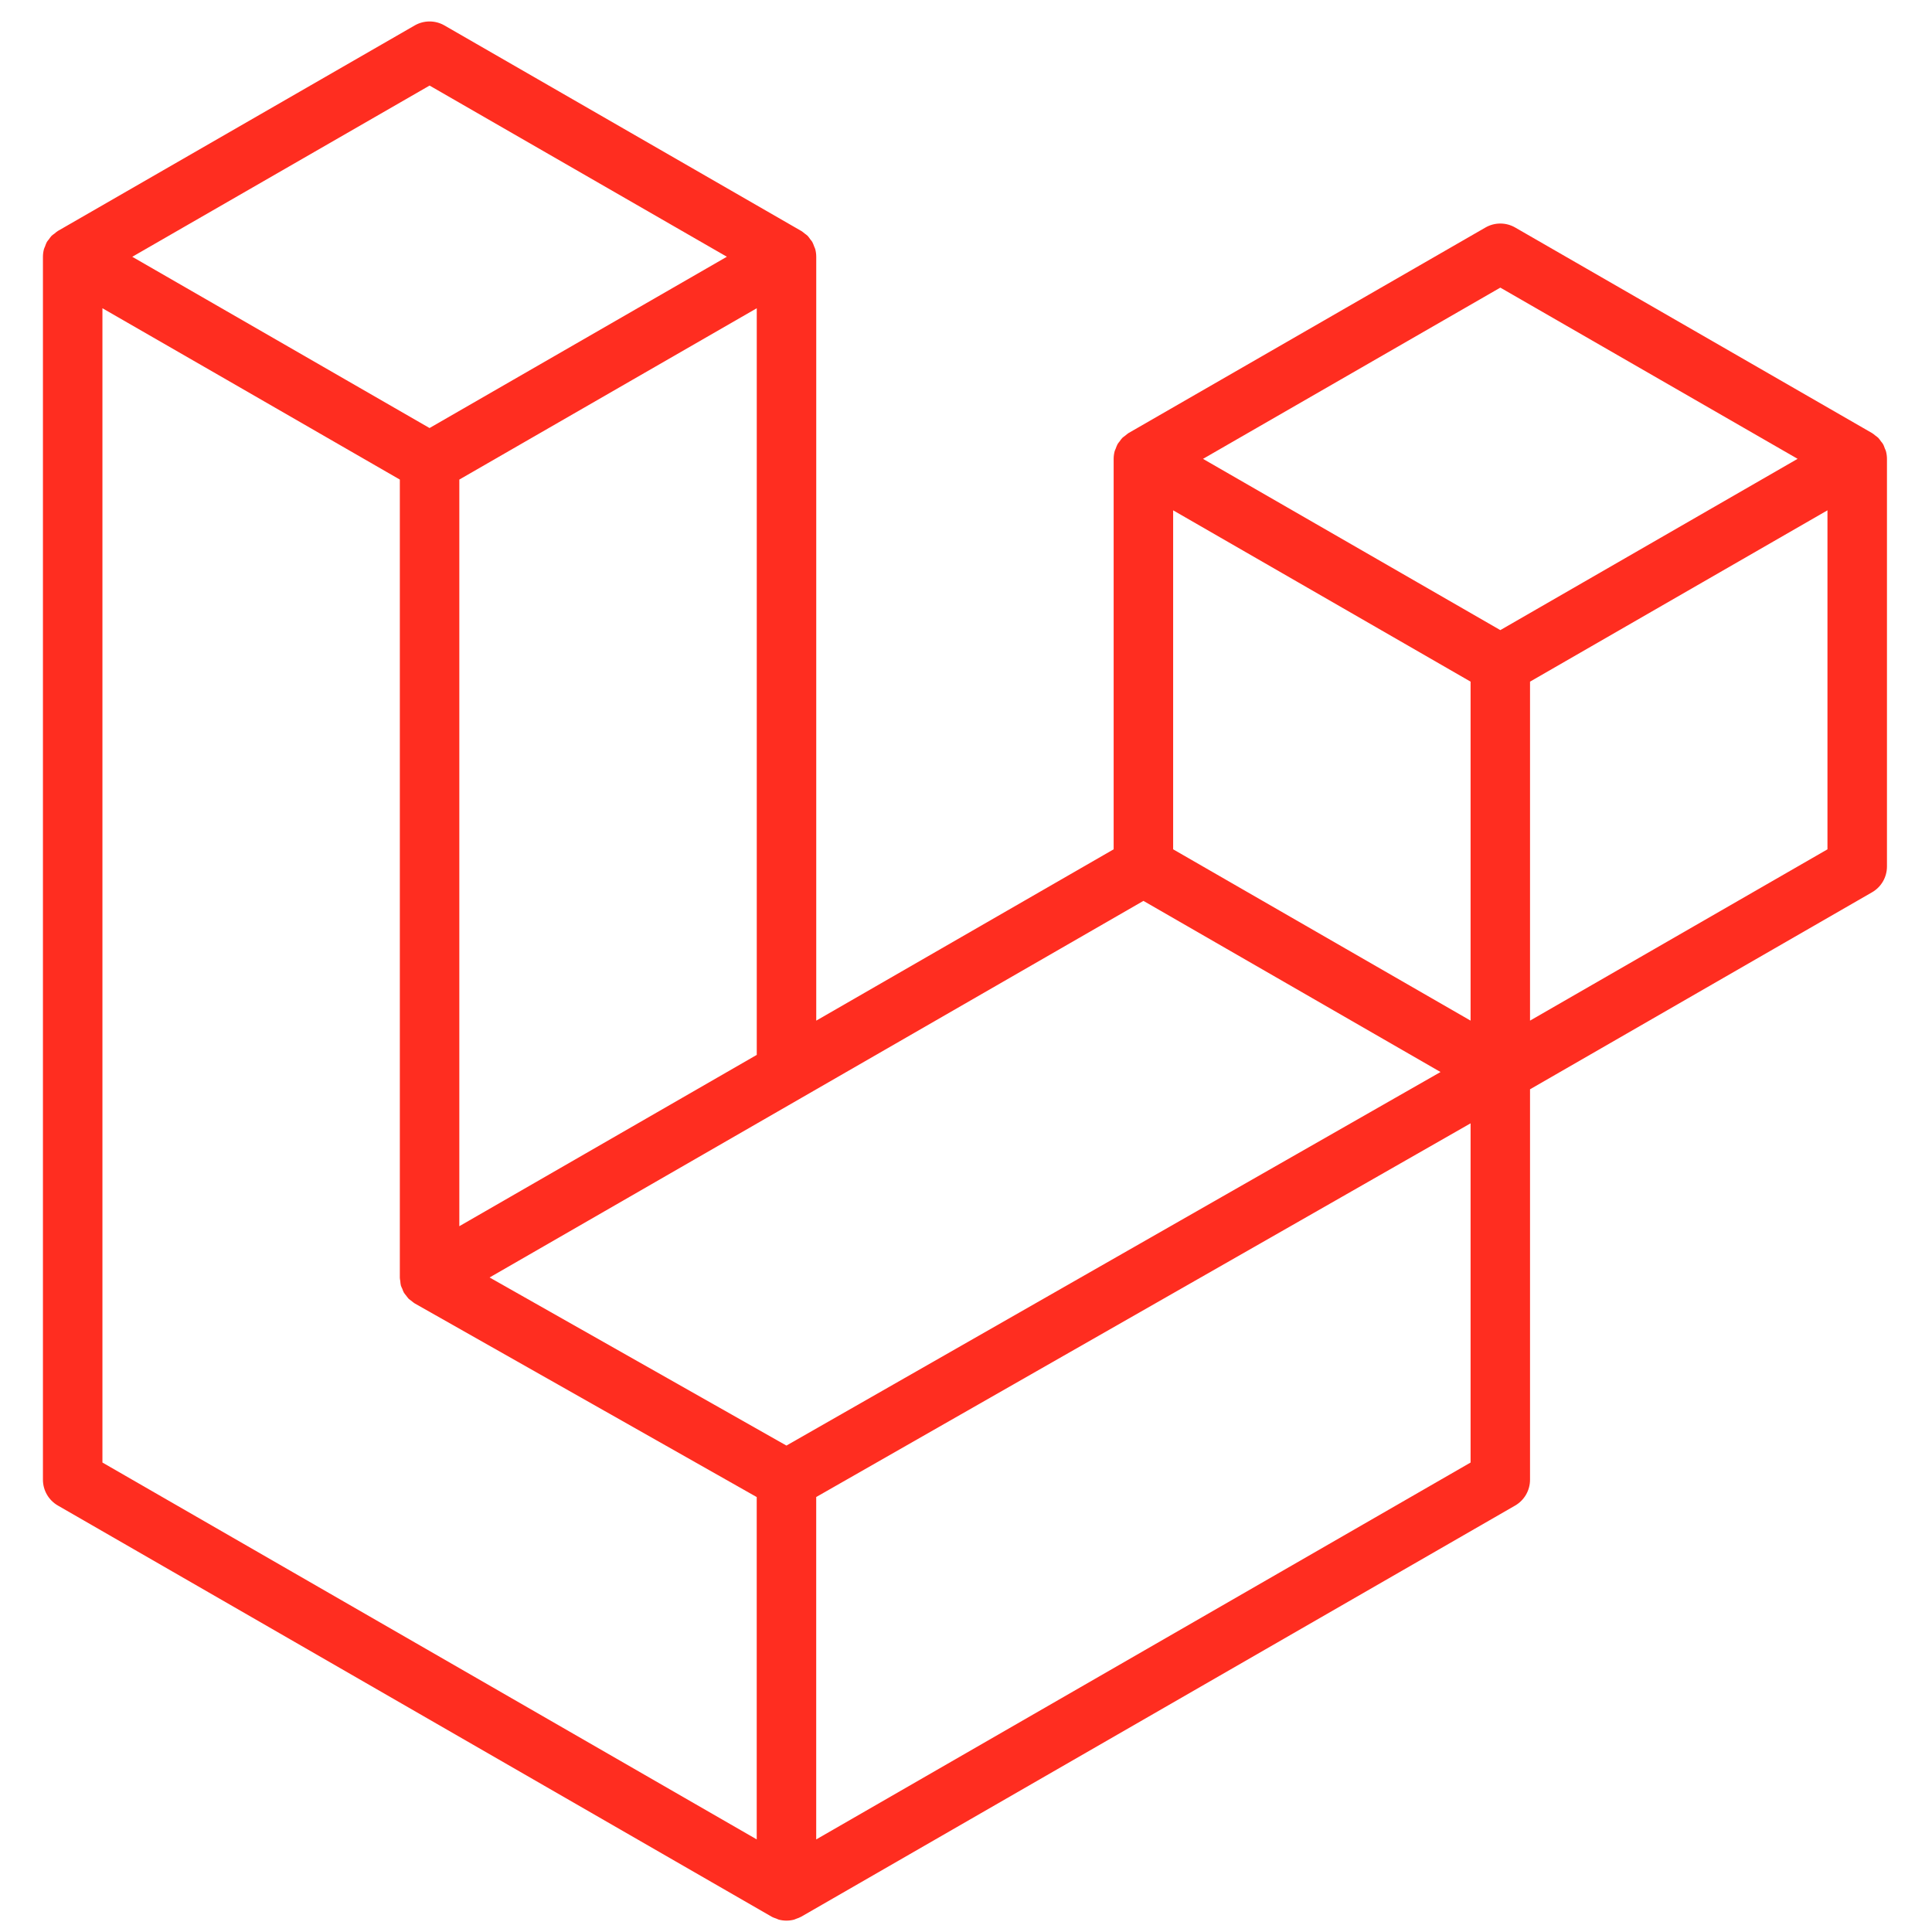
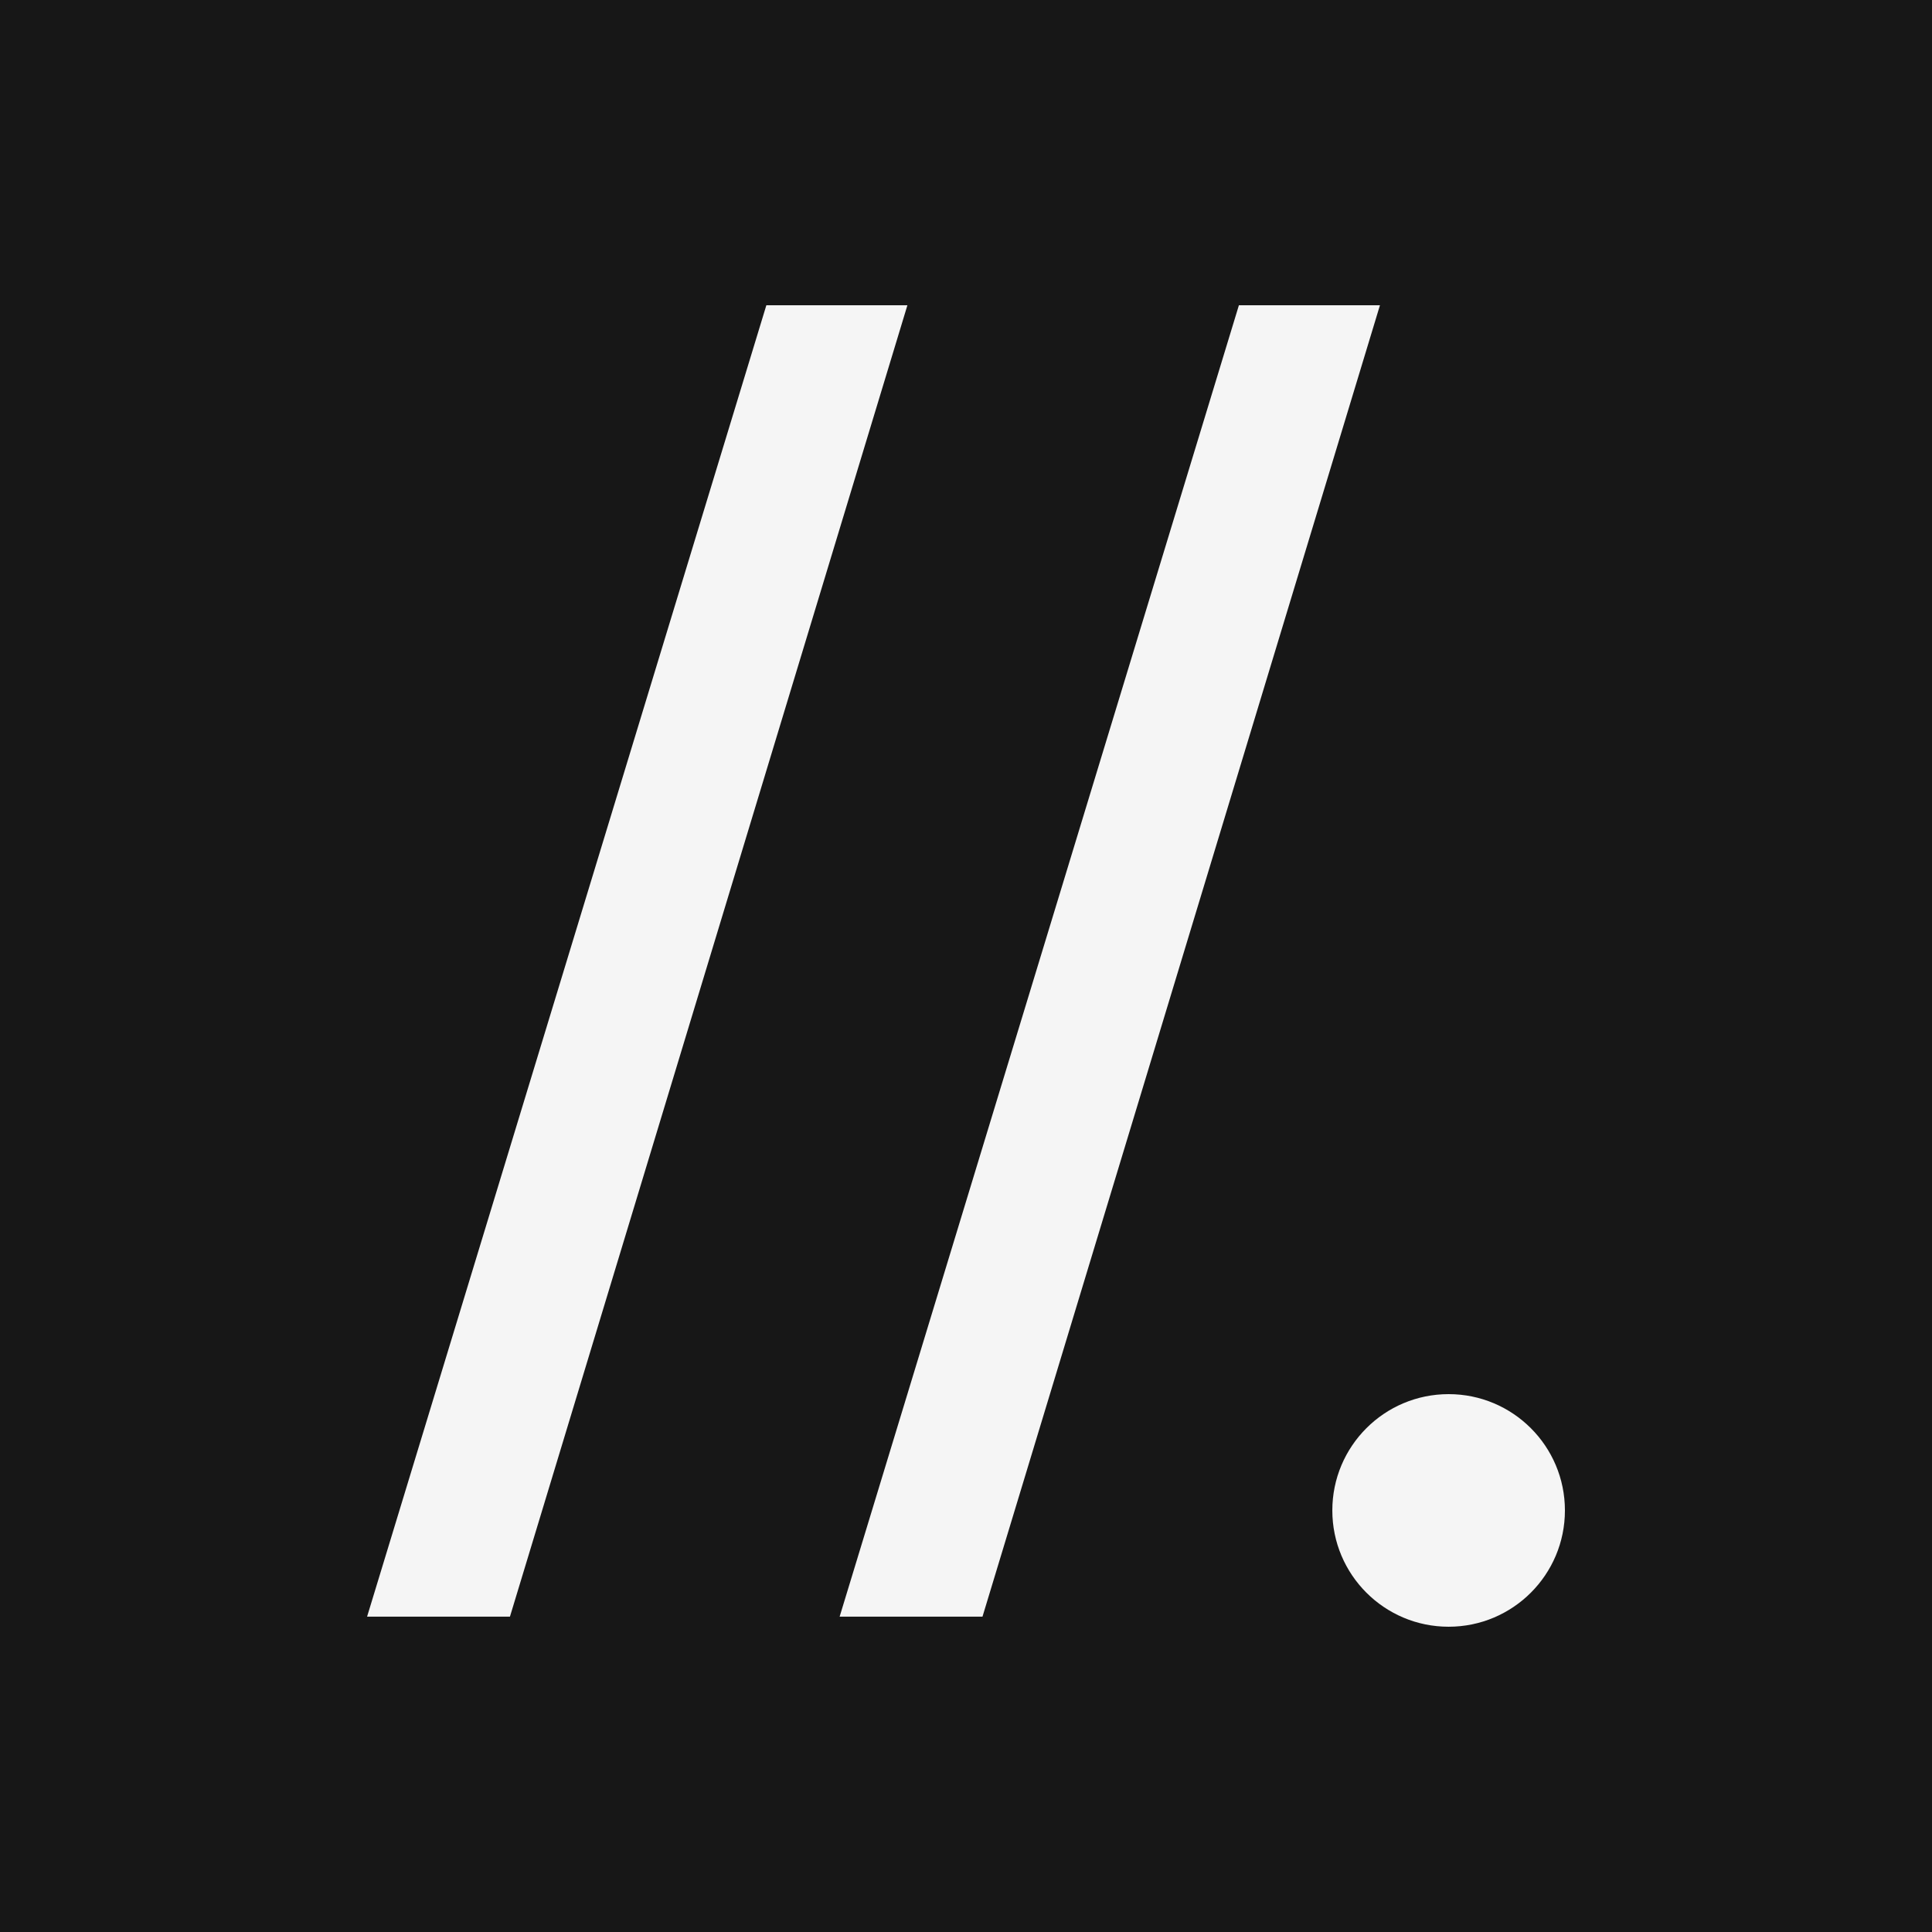
- <svg xmlns="http://www.w3.org/2000/svg" width="166" height="166" viewBox="0 0 166 166" fill="none">
-   <path fill-rule="evenodd" clip-rule="evenodd" d="M162.041 38.759C162.099 38.977 162.129 39.201 162.13 39.426V74.452C162.13 74.902 162.011 75.344 161.786 75.733C161.561 76.122 161.237 76.444 160.847 76.668L131.462 93.594V127.141C131.462 128.054 130.977 128.897 130.186 129.357L68.847 164.683C68.707 164.763 68.554 164.814 68.401 164.868C68.343 164.887 68.289 164.922 68.228 164.938C67.8 165.051 67.349 165.051 66.92 164.938C66.85 164.919 66.786 164.881 66.719 164.855C66.579 164.804 66.432 164.76 66.298 164.683L4.972 129.357C4.583 129.133 4.259 128.81 4.034 128.421C3.808 128.032 3.69 127.591 3.689 127.141L3.689 22.063C3.689 21.834 3.721 21.61 3.779 21.393C3.798 21.32 3.843 21.253 3.868 21.179C3.916 21.045 3.961 20.908 4.031 20.783C4.079 20.7 4.149 20.633 4.206 20.557C4.28 20.454 4.347 20.349 4.433 20.26C4.506 20.186 4.602 20.132 4.685 20.068C4.778 19.992 4.861 19.909 4.966 19.848L35.633 2.185C36.022 1.961 36.462 1.844 36.91 1.844C37.358 1.844 37.798 1.961 38.186 2.185L68.851 19.848H68.857C68.959 19.912 69.045 19.992 69.138 20.065C69.221 20.129 69.313 20.186 69.387 20.257C69.476 20.349 69.54 20.454 69.616 20.557C69.671 20.633 69.744 20.7 69.789 20.783C69.862 20.911 69.904 21.045 69.955 21.179C69.98 21.253 70.025 21.32 70.044 21.396C70.103 21.614 70.133 21.838 70.133 22.063V87.694L95.686 72.974V39.423C95.686 39.2 95.718 38.973 95.775 38.759C95.798 38.683 95.839 38.615 95.865 38.542C95.916 38.408 95.96 38.271 96.031 38.146C96.079 38.063 96.149 37.996 96.203 37.92C96.279 37.818 96.343 37.712 96.433 37.623C96.506 37.549 96.599 37.495 96.681 37.431C96.777 37.355 96.86 37.272 96.962 37.211L127.633 19.548C128.021 19.324 128.461 19.206 128.91 19.206C129.358 19.206 129.798 19.324 130.186 19.548L160.85 37.211C160.959 37.275 161.042 37.355 161.137 37.428C161.217 37.492 161.31 37.549 161.383 37.62C161.473 37.712 161.536 37.818 161.613 37.92C161.67 37.996 161.741 38.063 161.785 38.146C161.859 38.271 161.9 38.408 161.951 38.542C161.98 38.615 162.021 38.683 162.041 38.759ZM157.018 72.974V43.848L146.287 50.028L131.462 58.568V87.694L157.021 72.974H157.018ZM126.354 125.663V96.518L111.771 104.85L70.13 128.626V158.046L126.354 125.663ZM8.801 26.485V125.663L65.018 158.043V128.629L35.649 112L35.64 111.994L35.627 111.988C35.528 111.93 35.445 111.847 35.353 111.777C35.273 111.713 35.18 111.662 35.11 111.592L35.104 111.582C35.021 111.502 34.963 111.403 34.893 111.314C34.829 111.228 34.753 111.154 34.702 111.065L34.699 111.055C34.641 110.96 34.606 110.845 34.565 110.736C34.523 110.64 34.469 110.551 34.443 110.449C34.411 110.328 34.405 110.197 34.392 110.072C34.379 109.976 34.354 109.881 34.354 109.785V109.778V41.205L19.532 32.662L8.801 26.485ZM36.913 7.35L11.364 22.063L36.907 36.777L62.453 22.06L36.907 7.35H36.913ZM50.2 99.174L65.022 90.637V26.485L54.291 32.665L39.466 41.205V105.357L50.2 99.174ZM128.91 24.713L103.363 39.426L128.91 54.14L154.453 39.423L128.91 24.713ZM126.354 58.568L111.529 50.028L100.798 43.848V72.974L115.619 81.511L126.354 87.694V58.568ZM67.571 124.205L105.042 102.803L123.772 92.109L98.245 77.405L68.854 94.334L42.066 109.762L67.571 124.205Z" fill="#FF2D20" />
+ <svg xmlns="http://www.w3.org/2000/svg" viewBox="0 0 512 512">
+   <style>
+     .bg { fill: #171717; }
+     .fg { fill: #f5f5f5; }
+     @media (prefers-color-scheme: dark) {
+       .bg { fill: #fafafa; }
+       .fg { fill: #262626; }
+     }
+   </style>
+   <rect class="bg" width="512" height="512" />
+   <path class="fg" d="M97.28 428.43 L135.14 428.43 L240.47 80.9 L203.09 80.9Z M222.51 428.43 L260.37 428.43 L365.7 80.9 L328.32 80.9Z" />
+   <circle class="fg" cx="383.9" cy="400.28" r="30.82" />
</svg>
